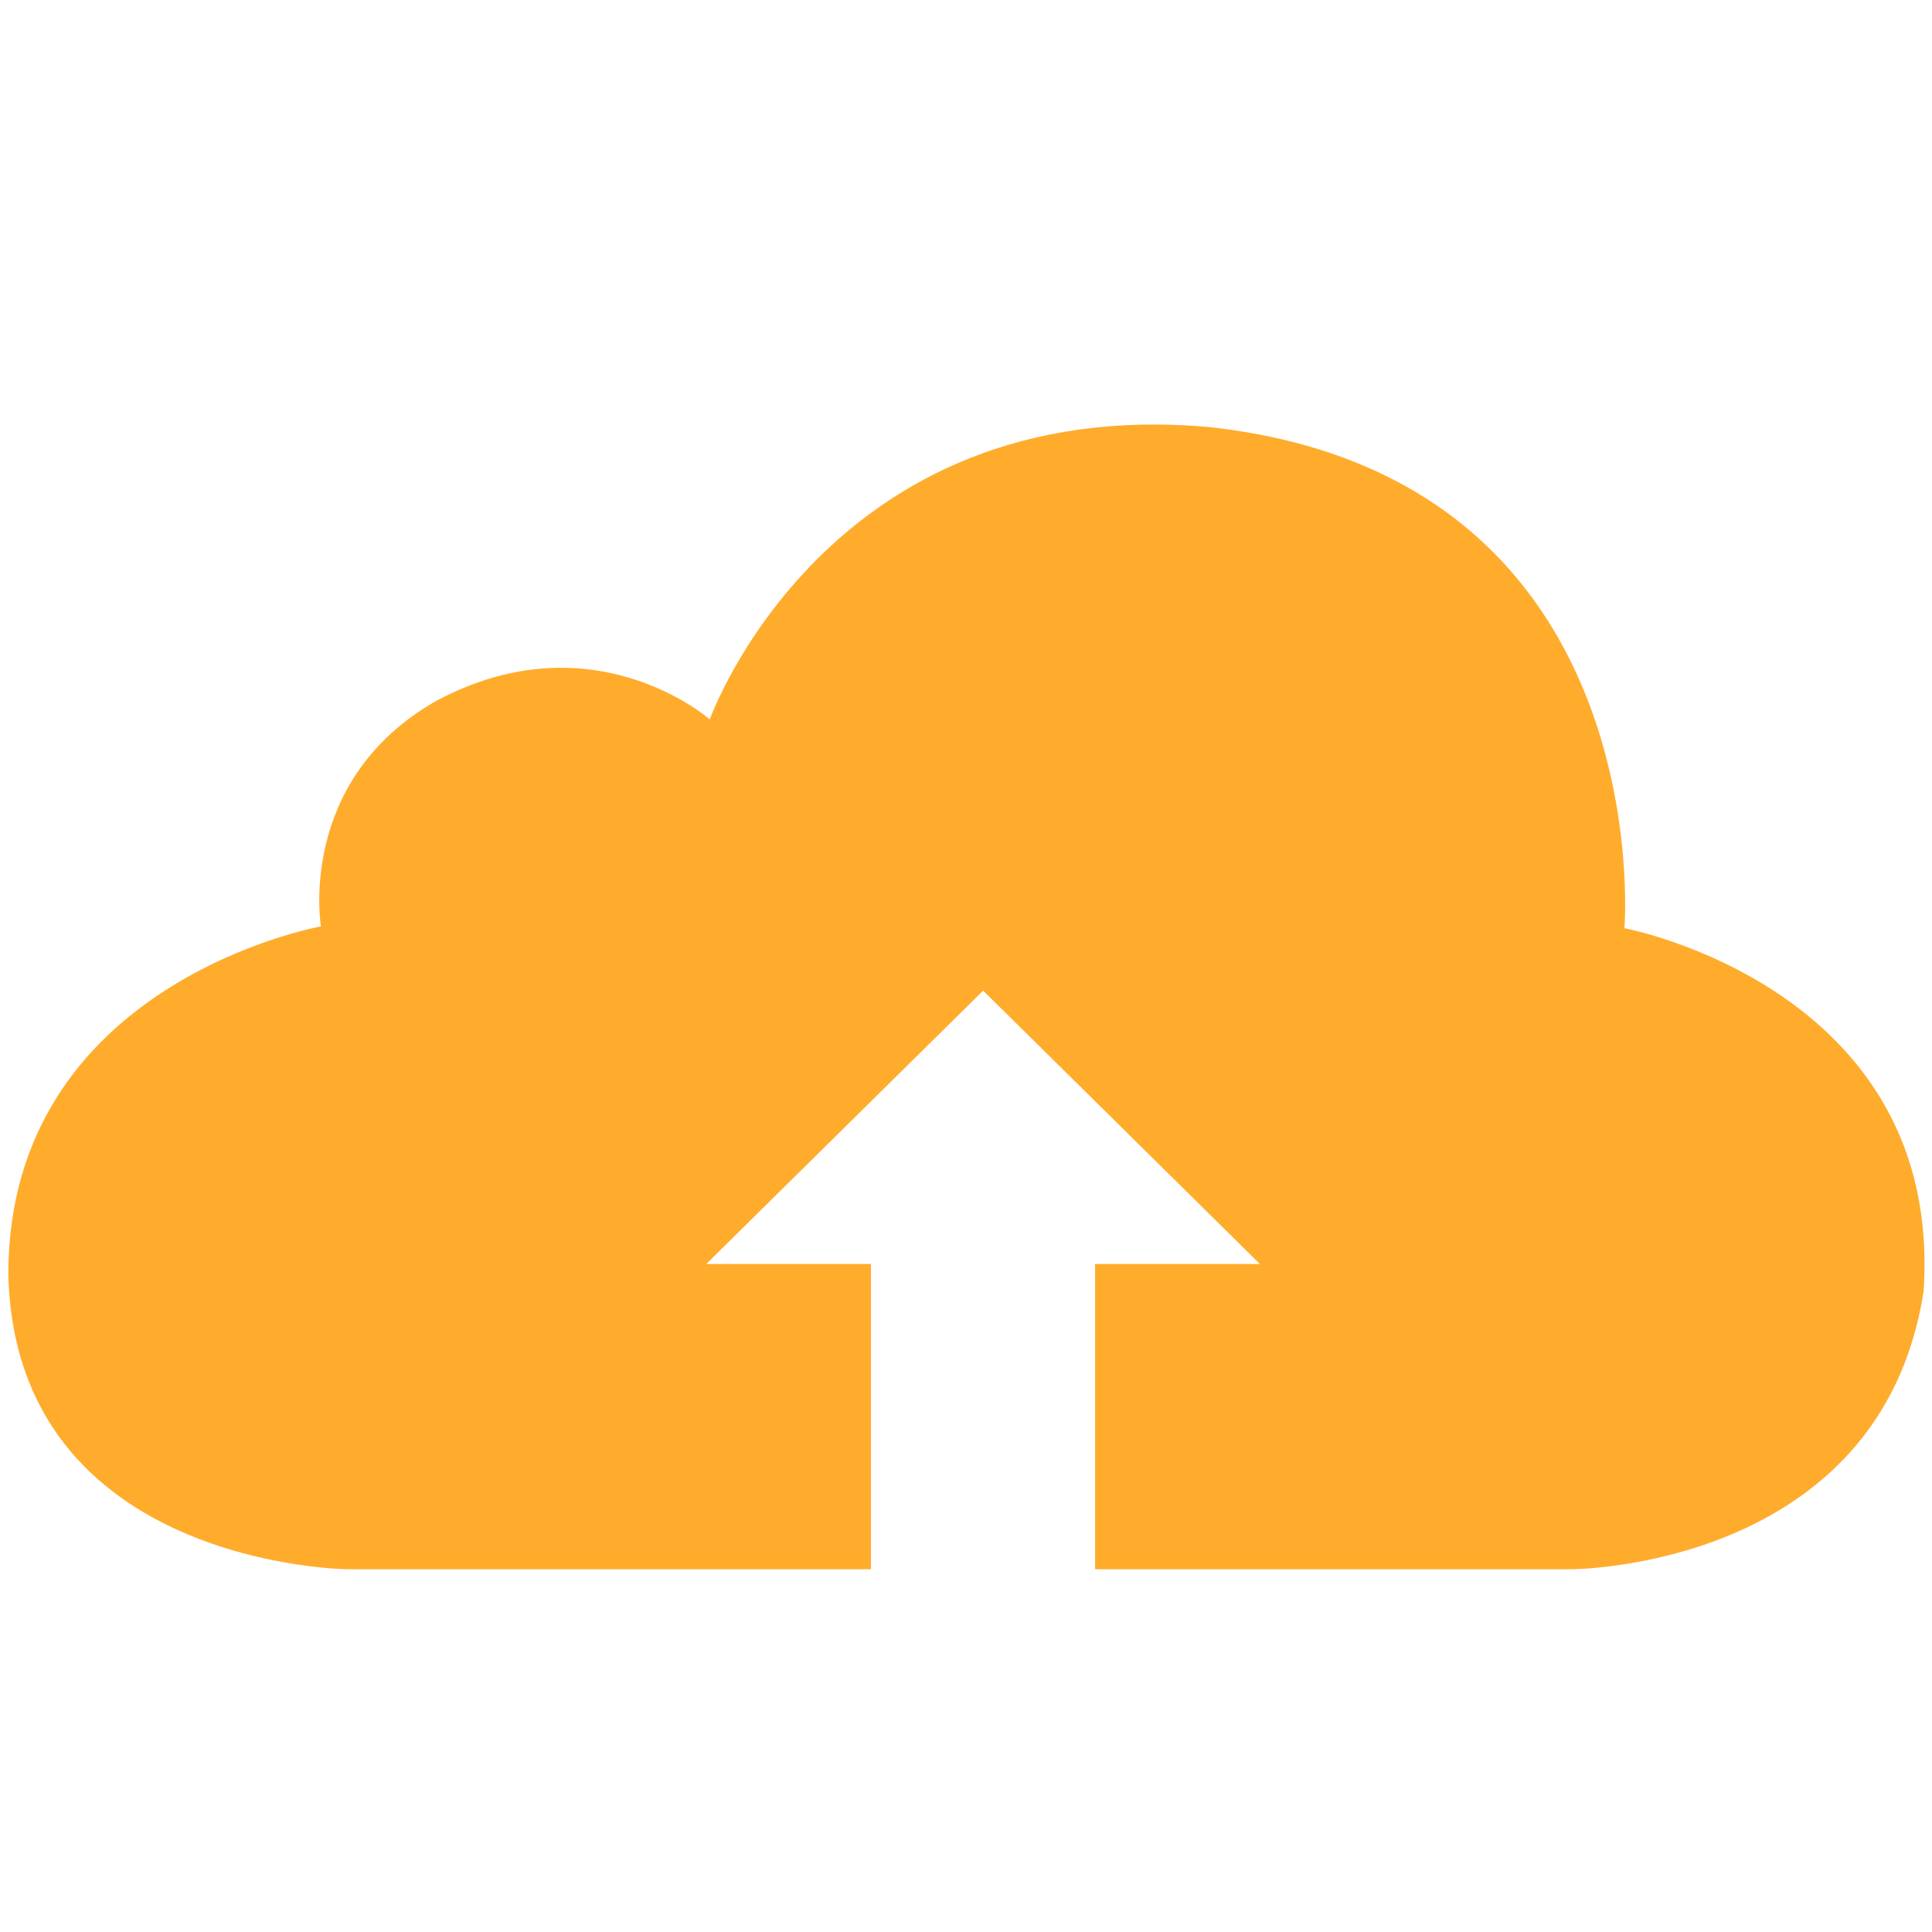
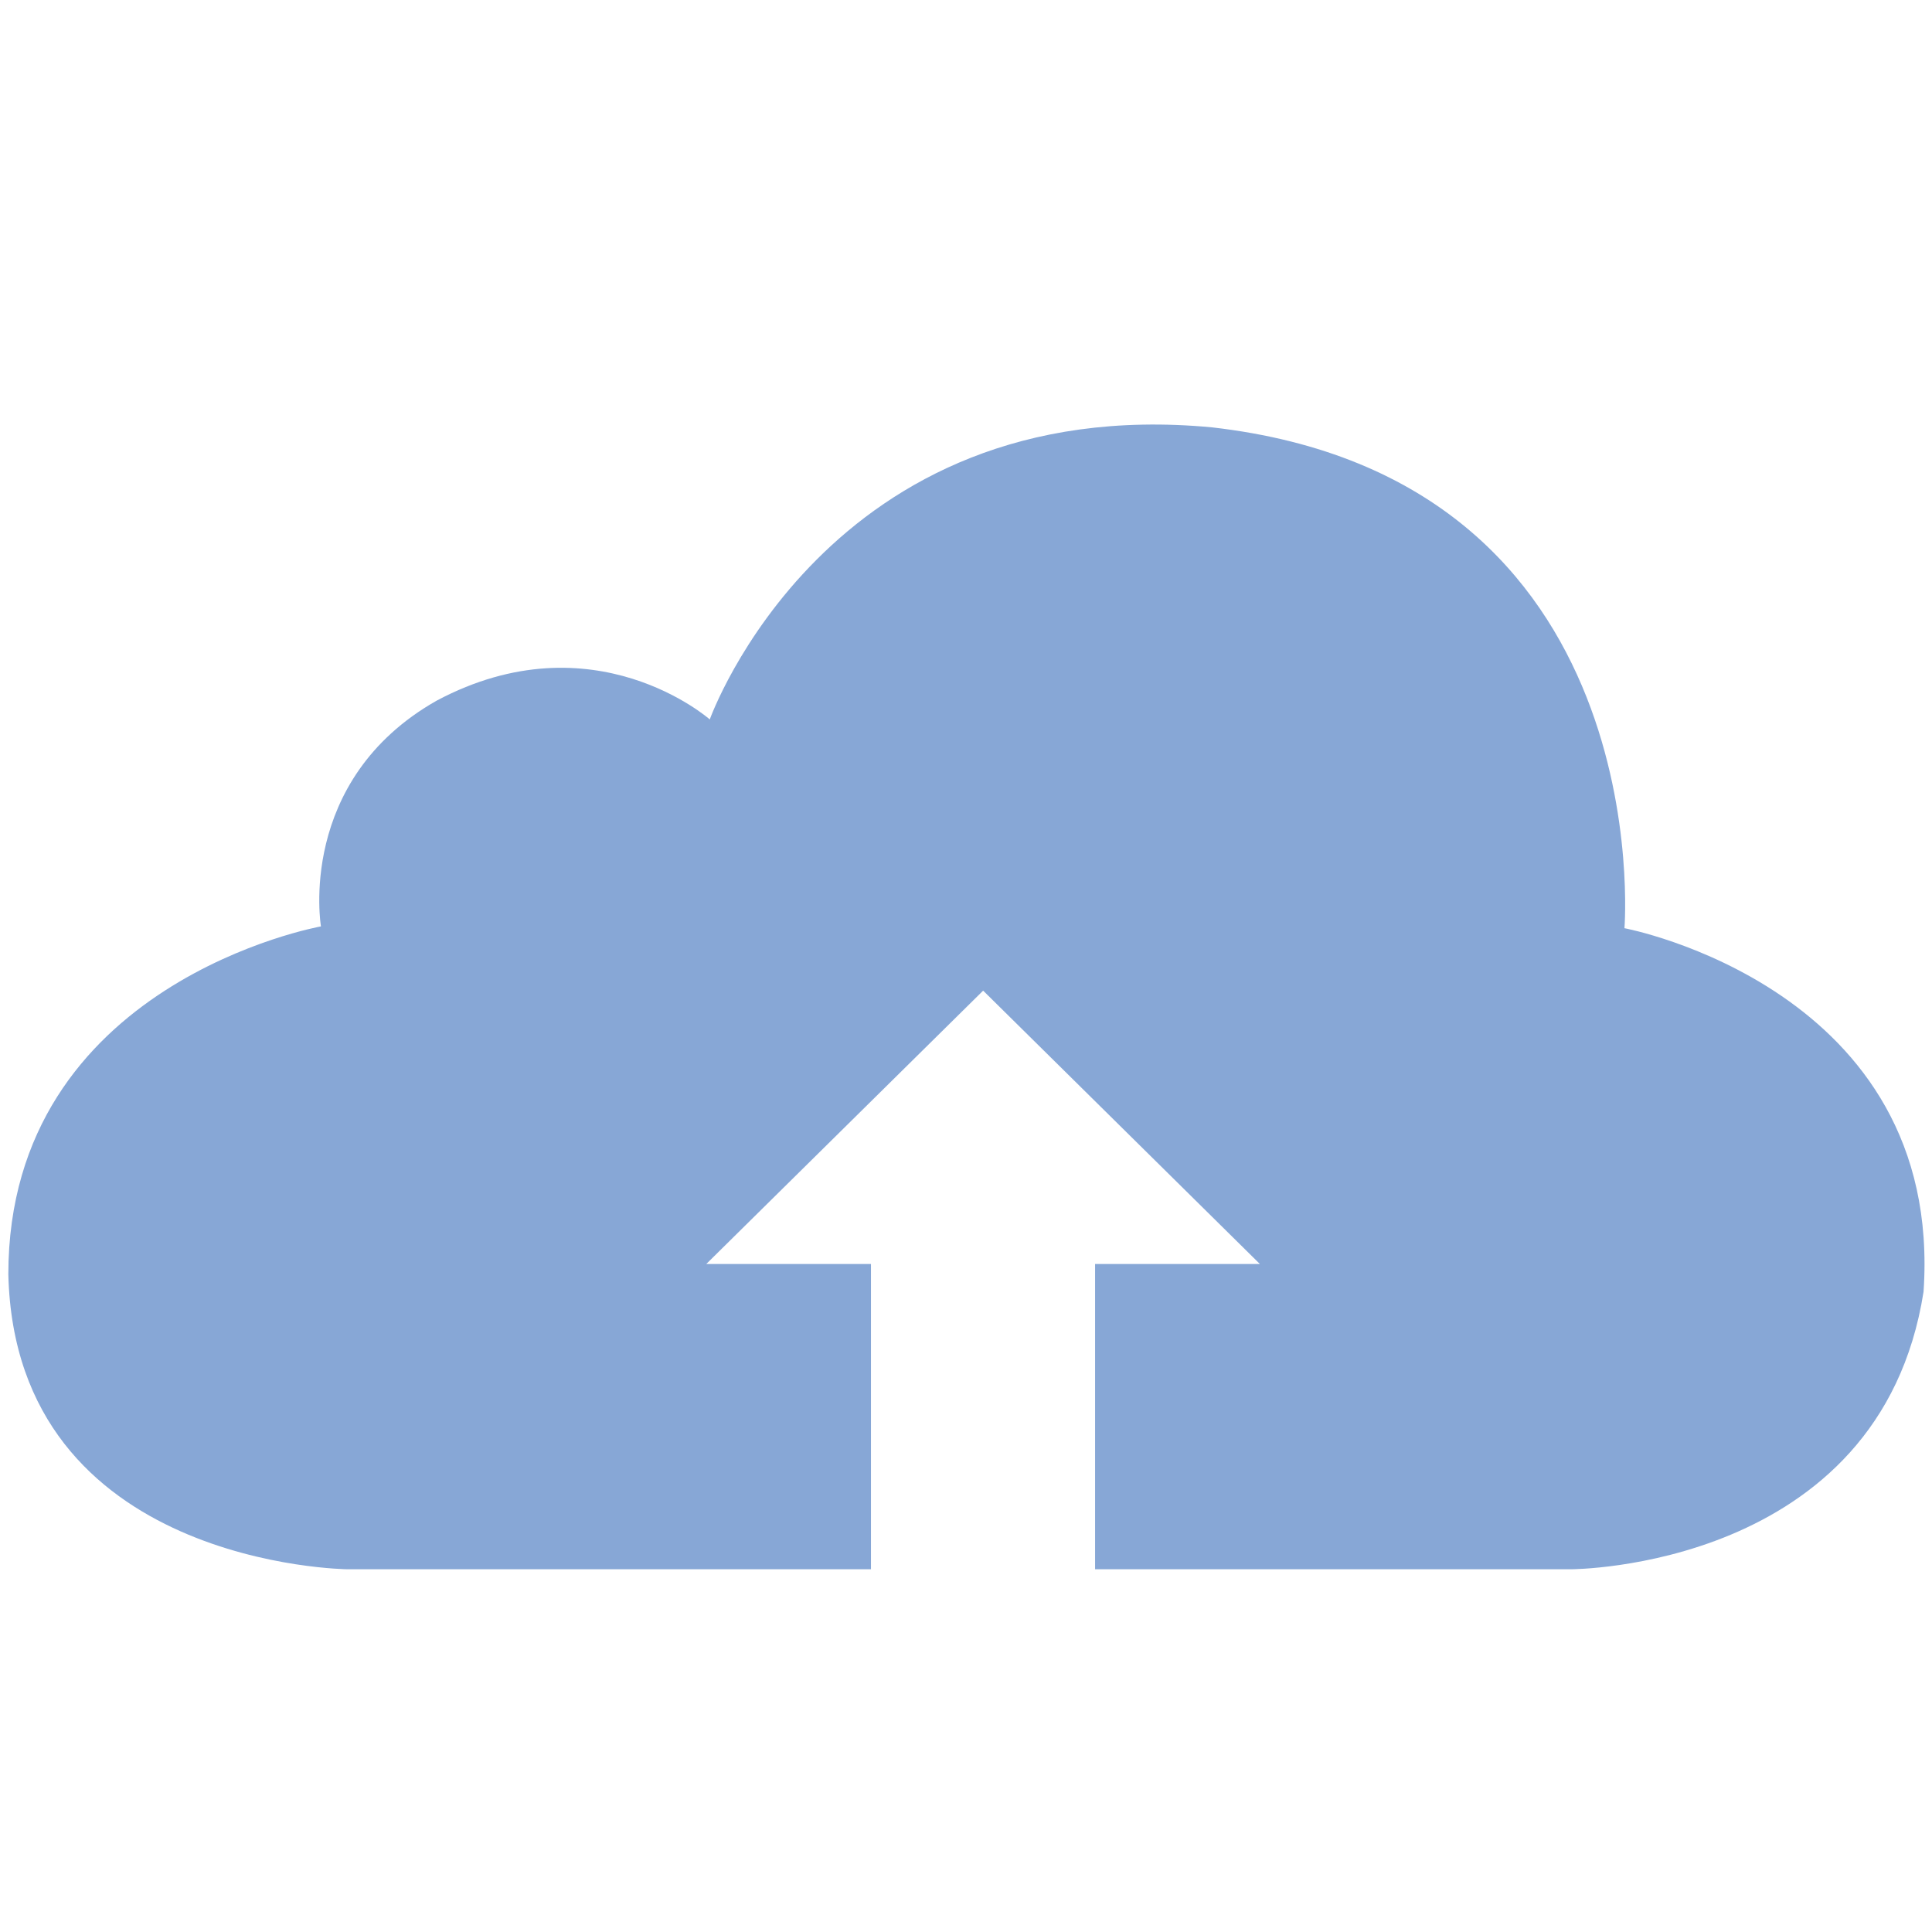
- <svg xmlns="http://www.w3.org/2000/svg" t="1487665390358" class="icon" style="" viewBox="0 0 1024 1024" version="1.1" p-id="10637" width="200" height="200">
+ <svg xmlns="http://www.w3.org/2000/svg" t="1492245597288" class="icon" style="" viewBox="0 0 1024 1024" version="1.1" p-id="2272" width="200" height="200">
  <defs>
    <style type="text/css" />
  </defs>
-   <path d="M860.992 491.968c0 0 19.264-238.336-218.688-265.472C438.272 207.296 376.192 381.312 376.192 381.312S314.752 327.04 231.488 371.328c-74.56 42.24-61.376 119.68-61.376 119.68s-165.696 29.504-165.696 184.448c3.712 154.816 179.904 156.288 179.904 156.288l277.312 0 0-161.792L374.336 669.952l146.752-144.896 146.688 144.896L580.416 669.952l0 161.792 252.032 0c0 0 163.968 0.192 187.072-147.072C1030.528 523.712 860.992 491.968 860.992 491.968z" p-id="10638" fill="#ffac2c" />
+   <path d="M860.992 491.968c0 0 19.264-238.336-218.688-265.472C438.272 207.296 376.192 381.312 376.192 381.312S314.752 327.04 231.488 371.328c-74.56 42.24-61.376 119.68-61.376 119.68s-165.696 29.504-165.696 184.448c3.712 154.816 179.904 156.288 179.904 156.288l277.312 0 0-161.792L374.336 669.952l146.752-144.896 146.688 144.896L580.416 669.952l0 161.792 252.032 0c0 0 163.968 0.192 187.072-147.072C1030.528 523.712 860.992 491.968 860.992 491.968z" p-id="2273" fill="#87a7d6" />
</svg>
